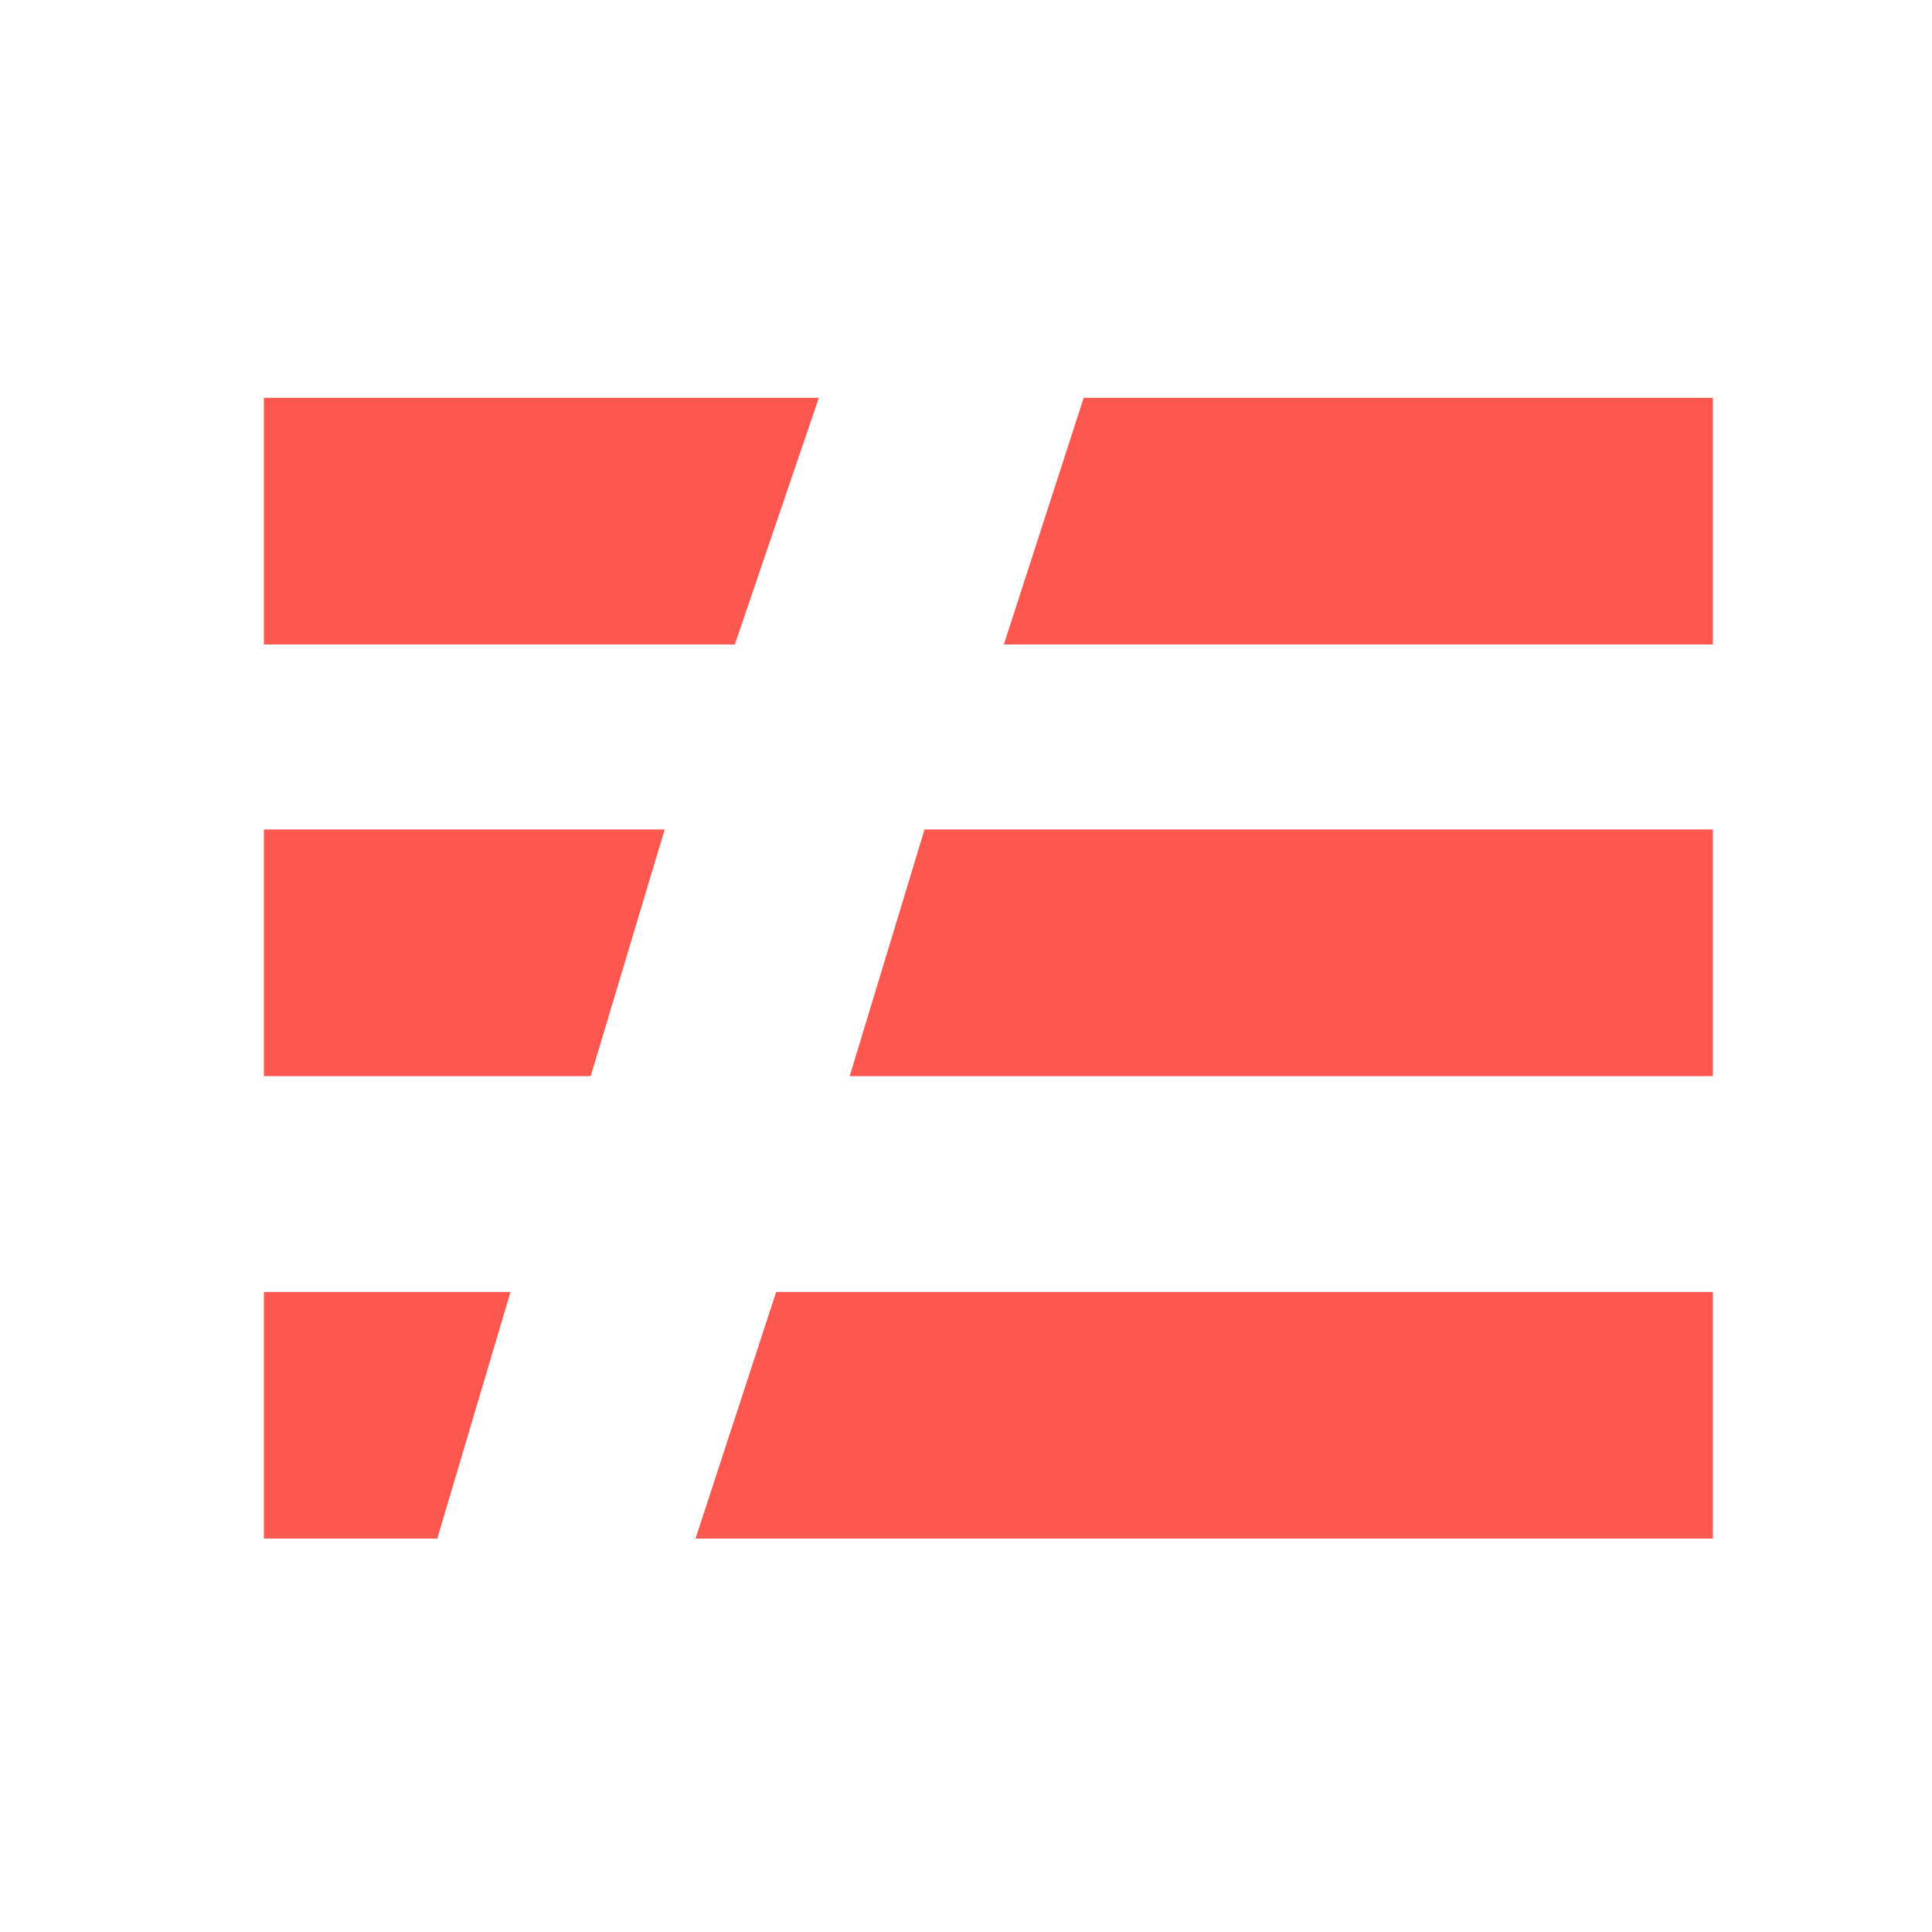
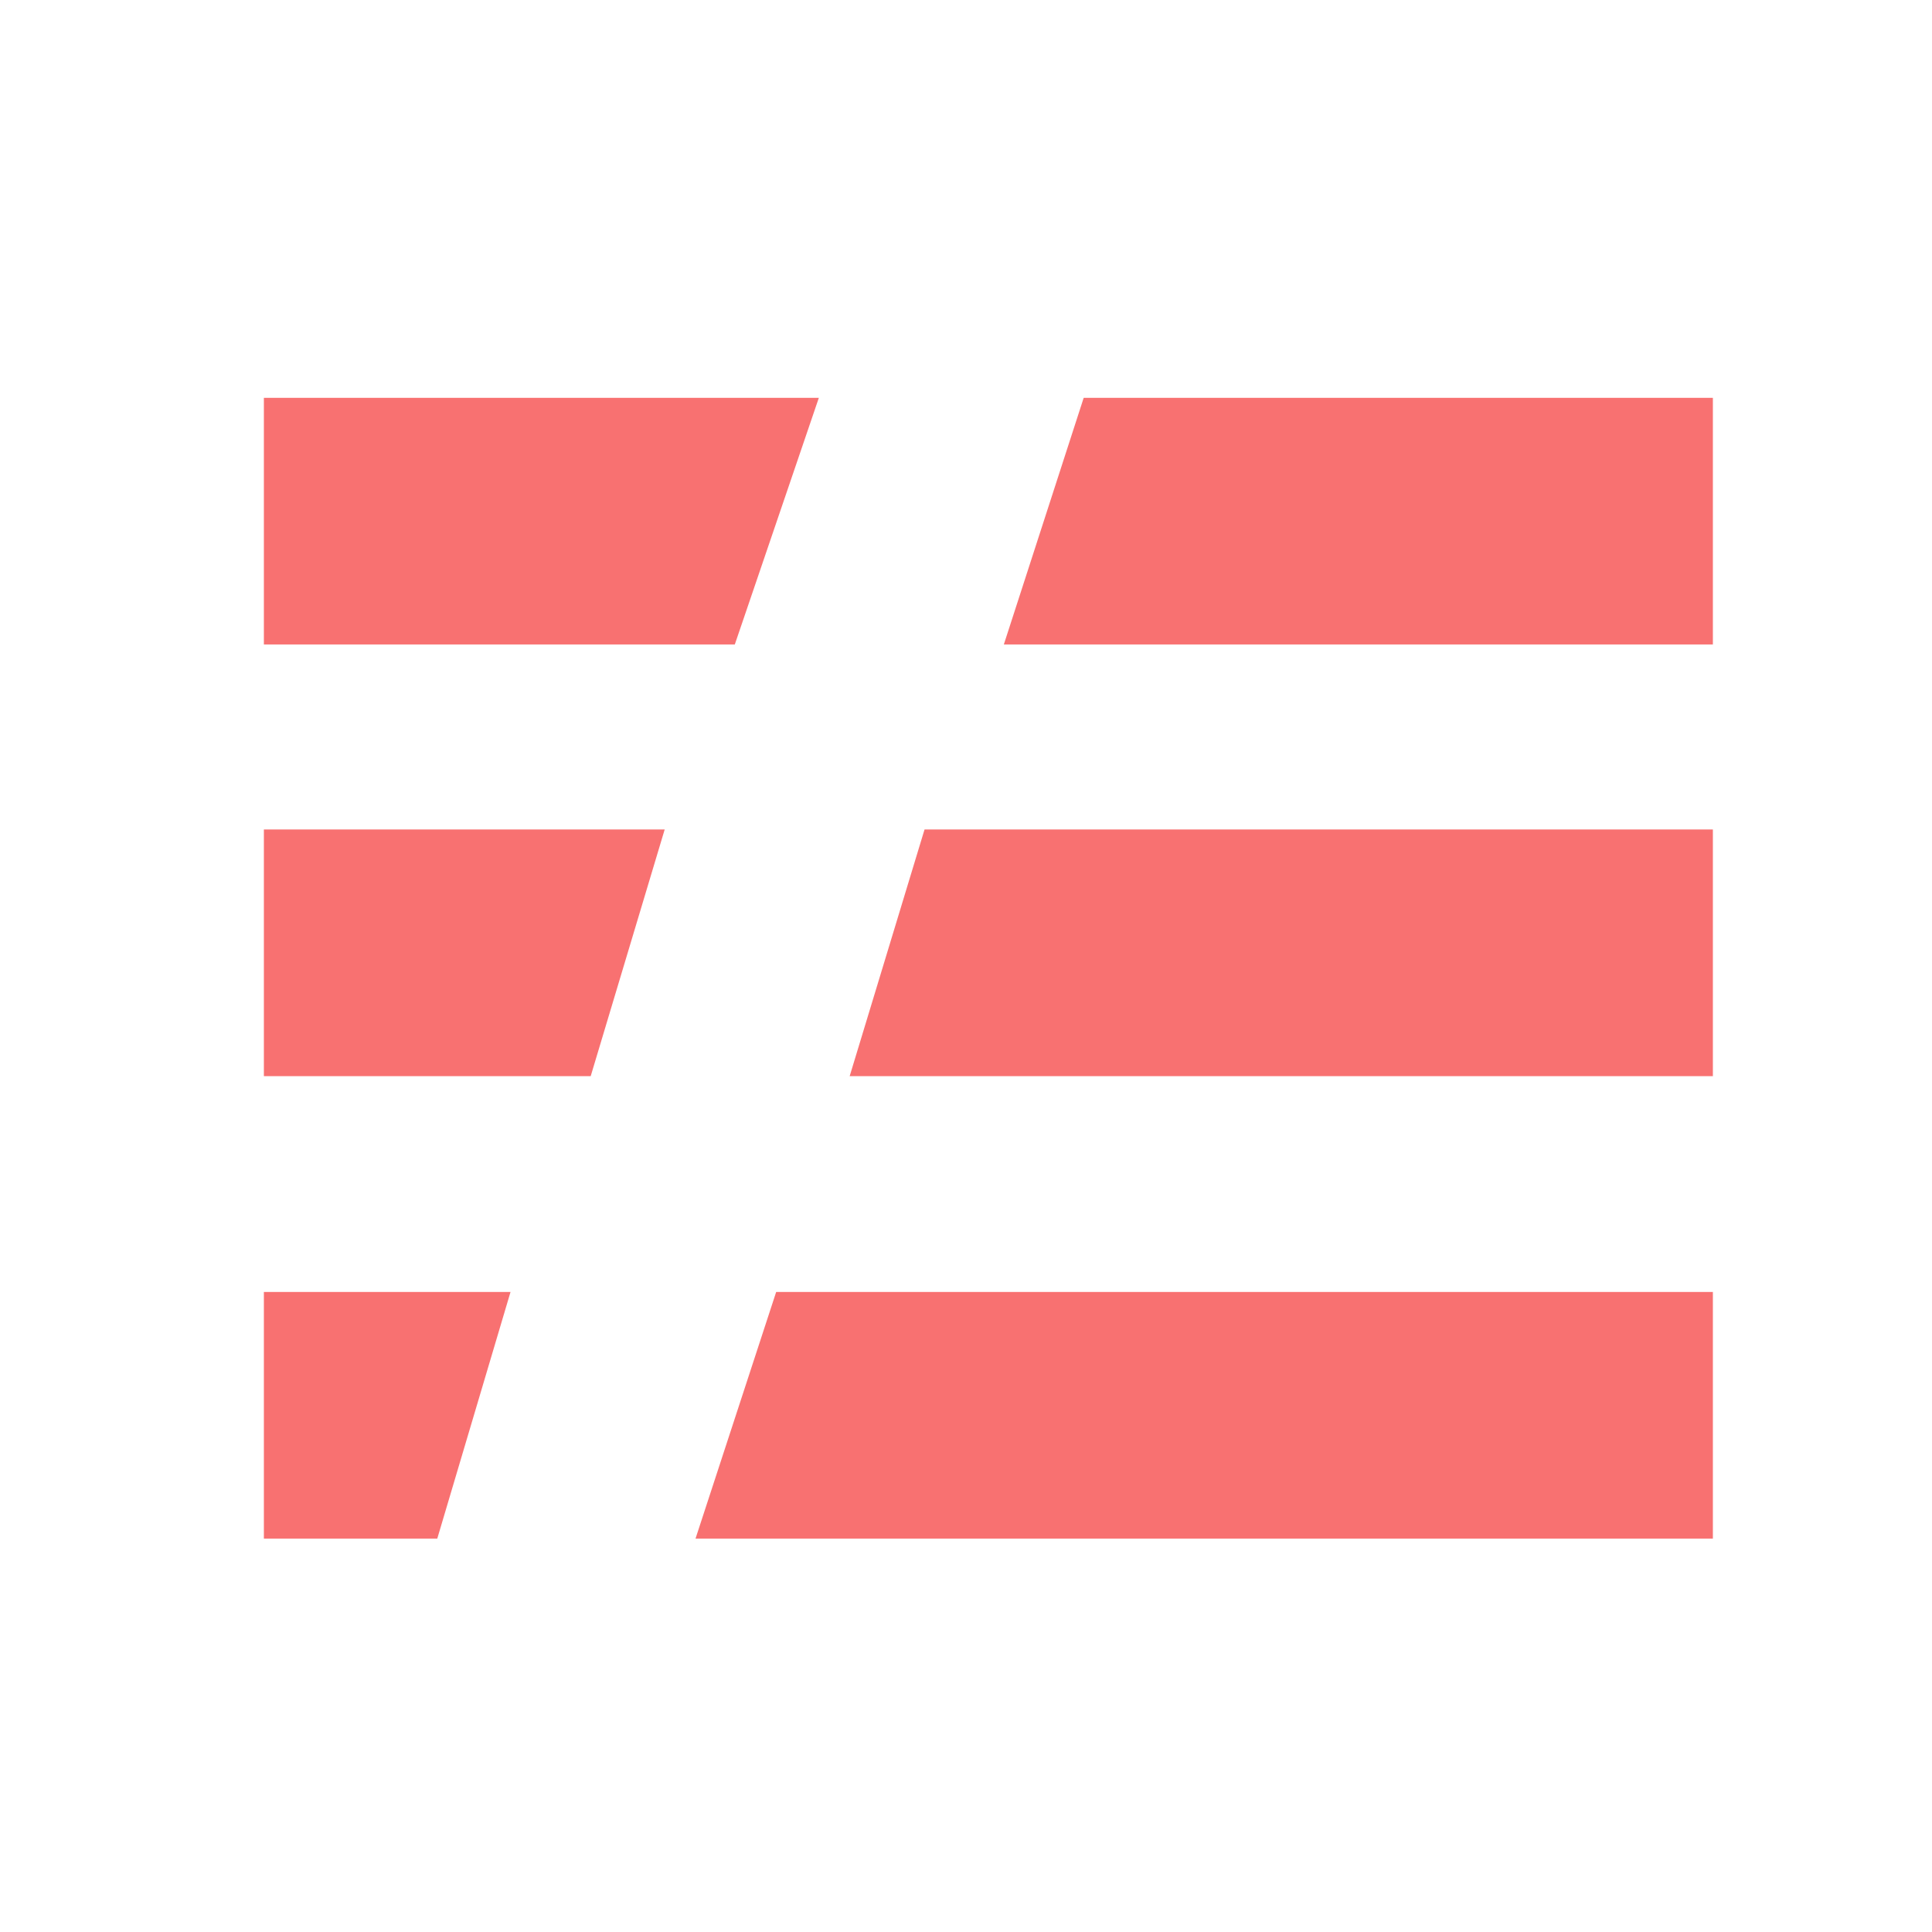
<svg xmlns="http://www.w3.org/2000/svg" width="24" height="24" viewBox="0 0 24 24" fill="none">
-   <path d="M9.128 8.006L10.172 4.942H3.278V8.006H9.128ZM21.278 8.006V4.942H13.462L12.47 8.006H21.278ZM7.338 13.368L8.257 10.304H3.278V13.368H7.338ZM21.278 13.368V10.304H11.485L10.555 13.368H21.278ZM5.432 19.113L6.342 16.049H3.278V19.113H5.432ZM21.278 19.113V16.049H9.642L8.64 19.113H21.278Z" fill="#FD5750" />
+   <path d="M9.128 8.006L10.172 4.942H3.278V8.006H9.128ZM21.278 8.006V4.942H13.462L12.47 8.006H21.278ZM7.338 13.368L8.257 10.304H3.278V13.368H7.338ZM21.278 13.368V10.304H11.485L10.555 13.368H21.278ZM5.432 19.113L6.342 16.049H3.278V19.113H5.432ZM21.278 19.113V16.049H9.642L8.64 19.113H21.278Z" fill="#F87171" />
</svg>
